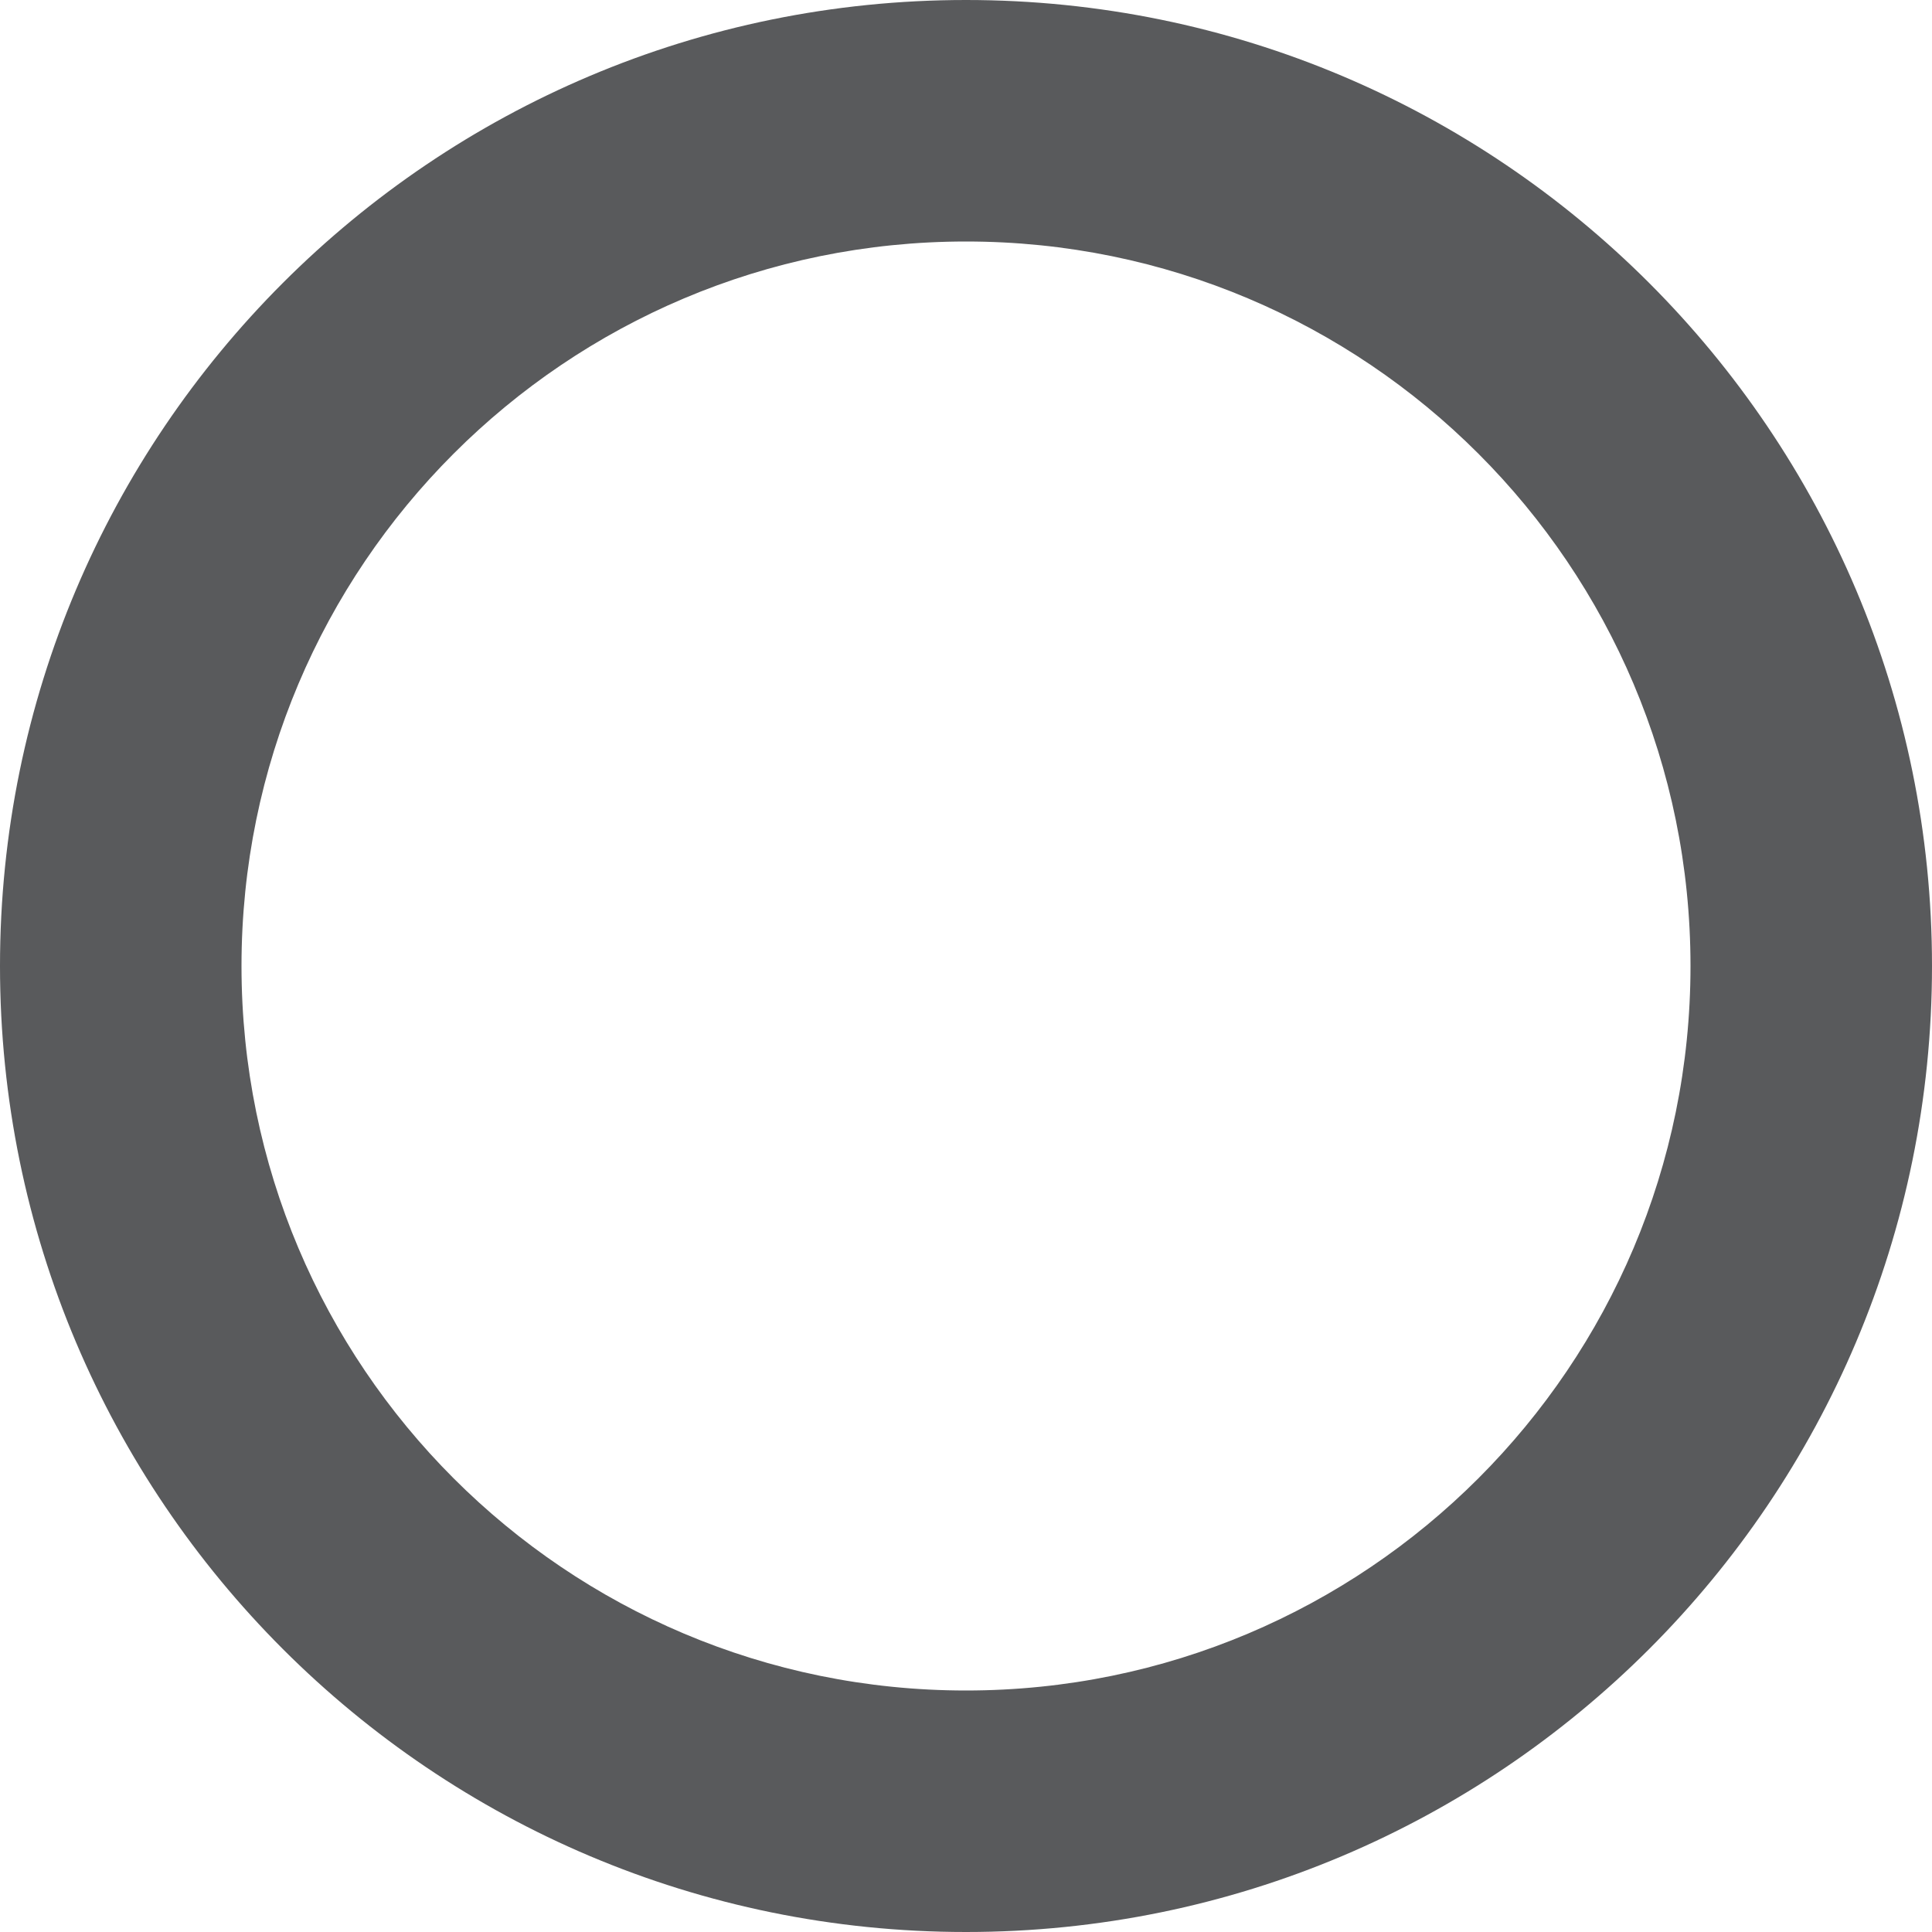
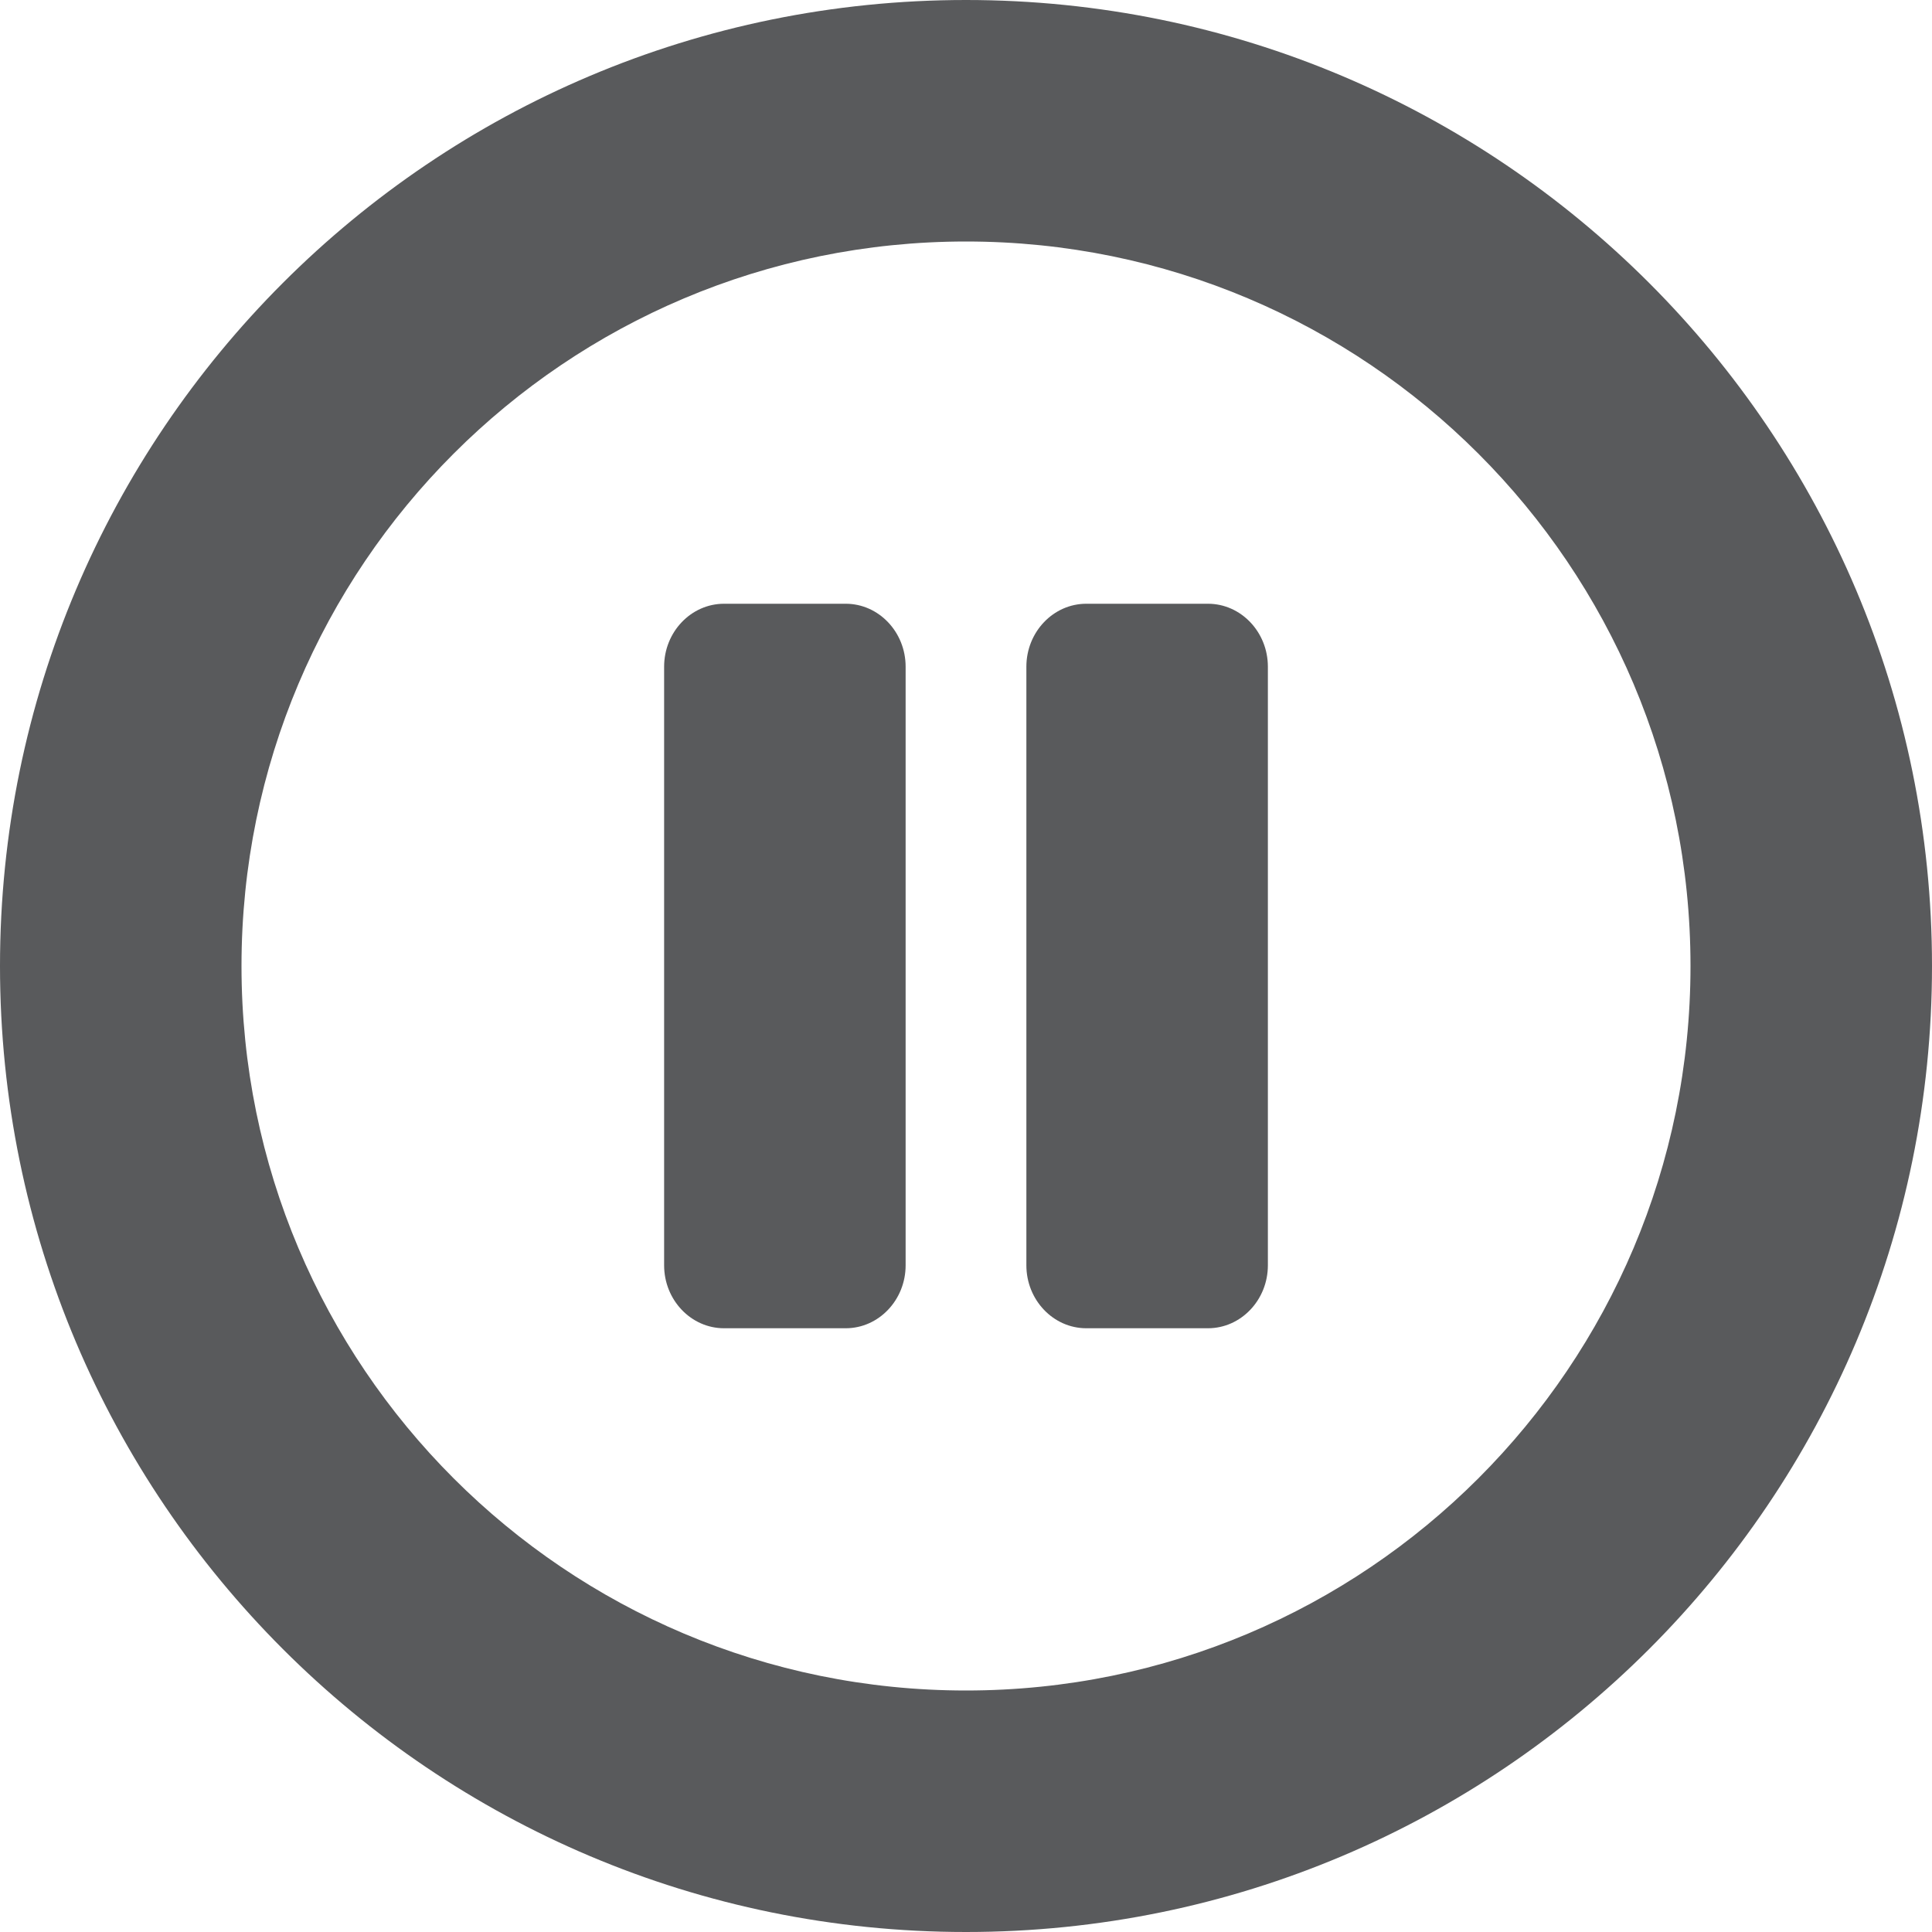
<svg xmlns="http://www.w3.org/2000/svg" width="16" height="16" viewBox="0 0 16 16">
-   <path fill="#595A5C" d="M8,0 C3.581,0 0,3.581 0,8 C0,12.419 3.581,16 8,16 C12.419,16 16,12.419 16,8 C16,3.581 12.419,0 8,0 Z M8,14 C4.685,14 2,11.315 2,8 C2,4.685 4.685,2 8,2 C11.315,2 14,4.685 14,8 C14,11.315 11.315,14 8,14 Z" />
+   <path fill="#595A5C" d="M8,0 C3.581,0 0,3.581 0,8 C0,12.419 3.581,16 8,16 C12.419,16 16,12.419 16,8 C16,3.581 12.419,0 8,0 Z M8,14 C4.685,14 2,11.315 2,8 C2,4.685 4.685,2 8,2 C11.315,2 14,4.685 14,8 C14,11.315 11.315,14 8,14 Z M10.5,5.521 L10.5,10.479 C10.5,10.766 10.277,11 10.004,11 L8.996,11 C8.723,11 8.5,10.766 8.5,10.479 L8.5,5.521 C8.5,5.234 8.723,5 8.996,5 L10.004,5 C10.277,5 10.5,5.234 10.5,5.521 Z M7.5,5.521 L7.5,10.479 C7.5,10.766 7.277,11 7.004,11 L5.996,11 C5.723,11 5.5,10.766 5.5,10.479 L5.5,5.521 C5.5,5.234 5.723,5 5.996,5 L7.004,5 C7.277,5 7.5,5.234 7.5,5.521 Z" />
</svg>
